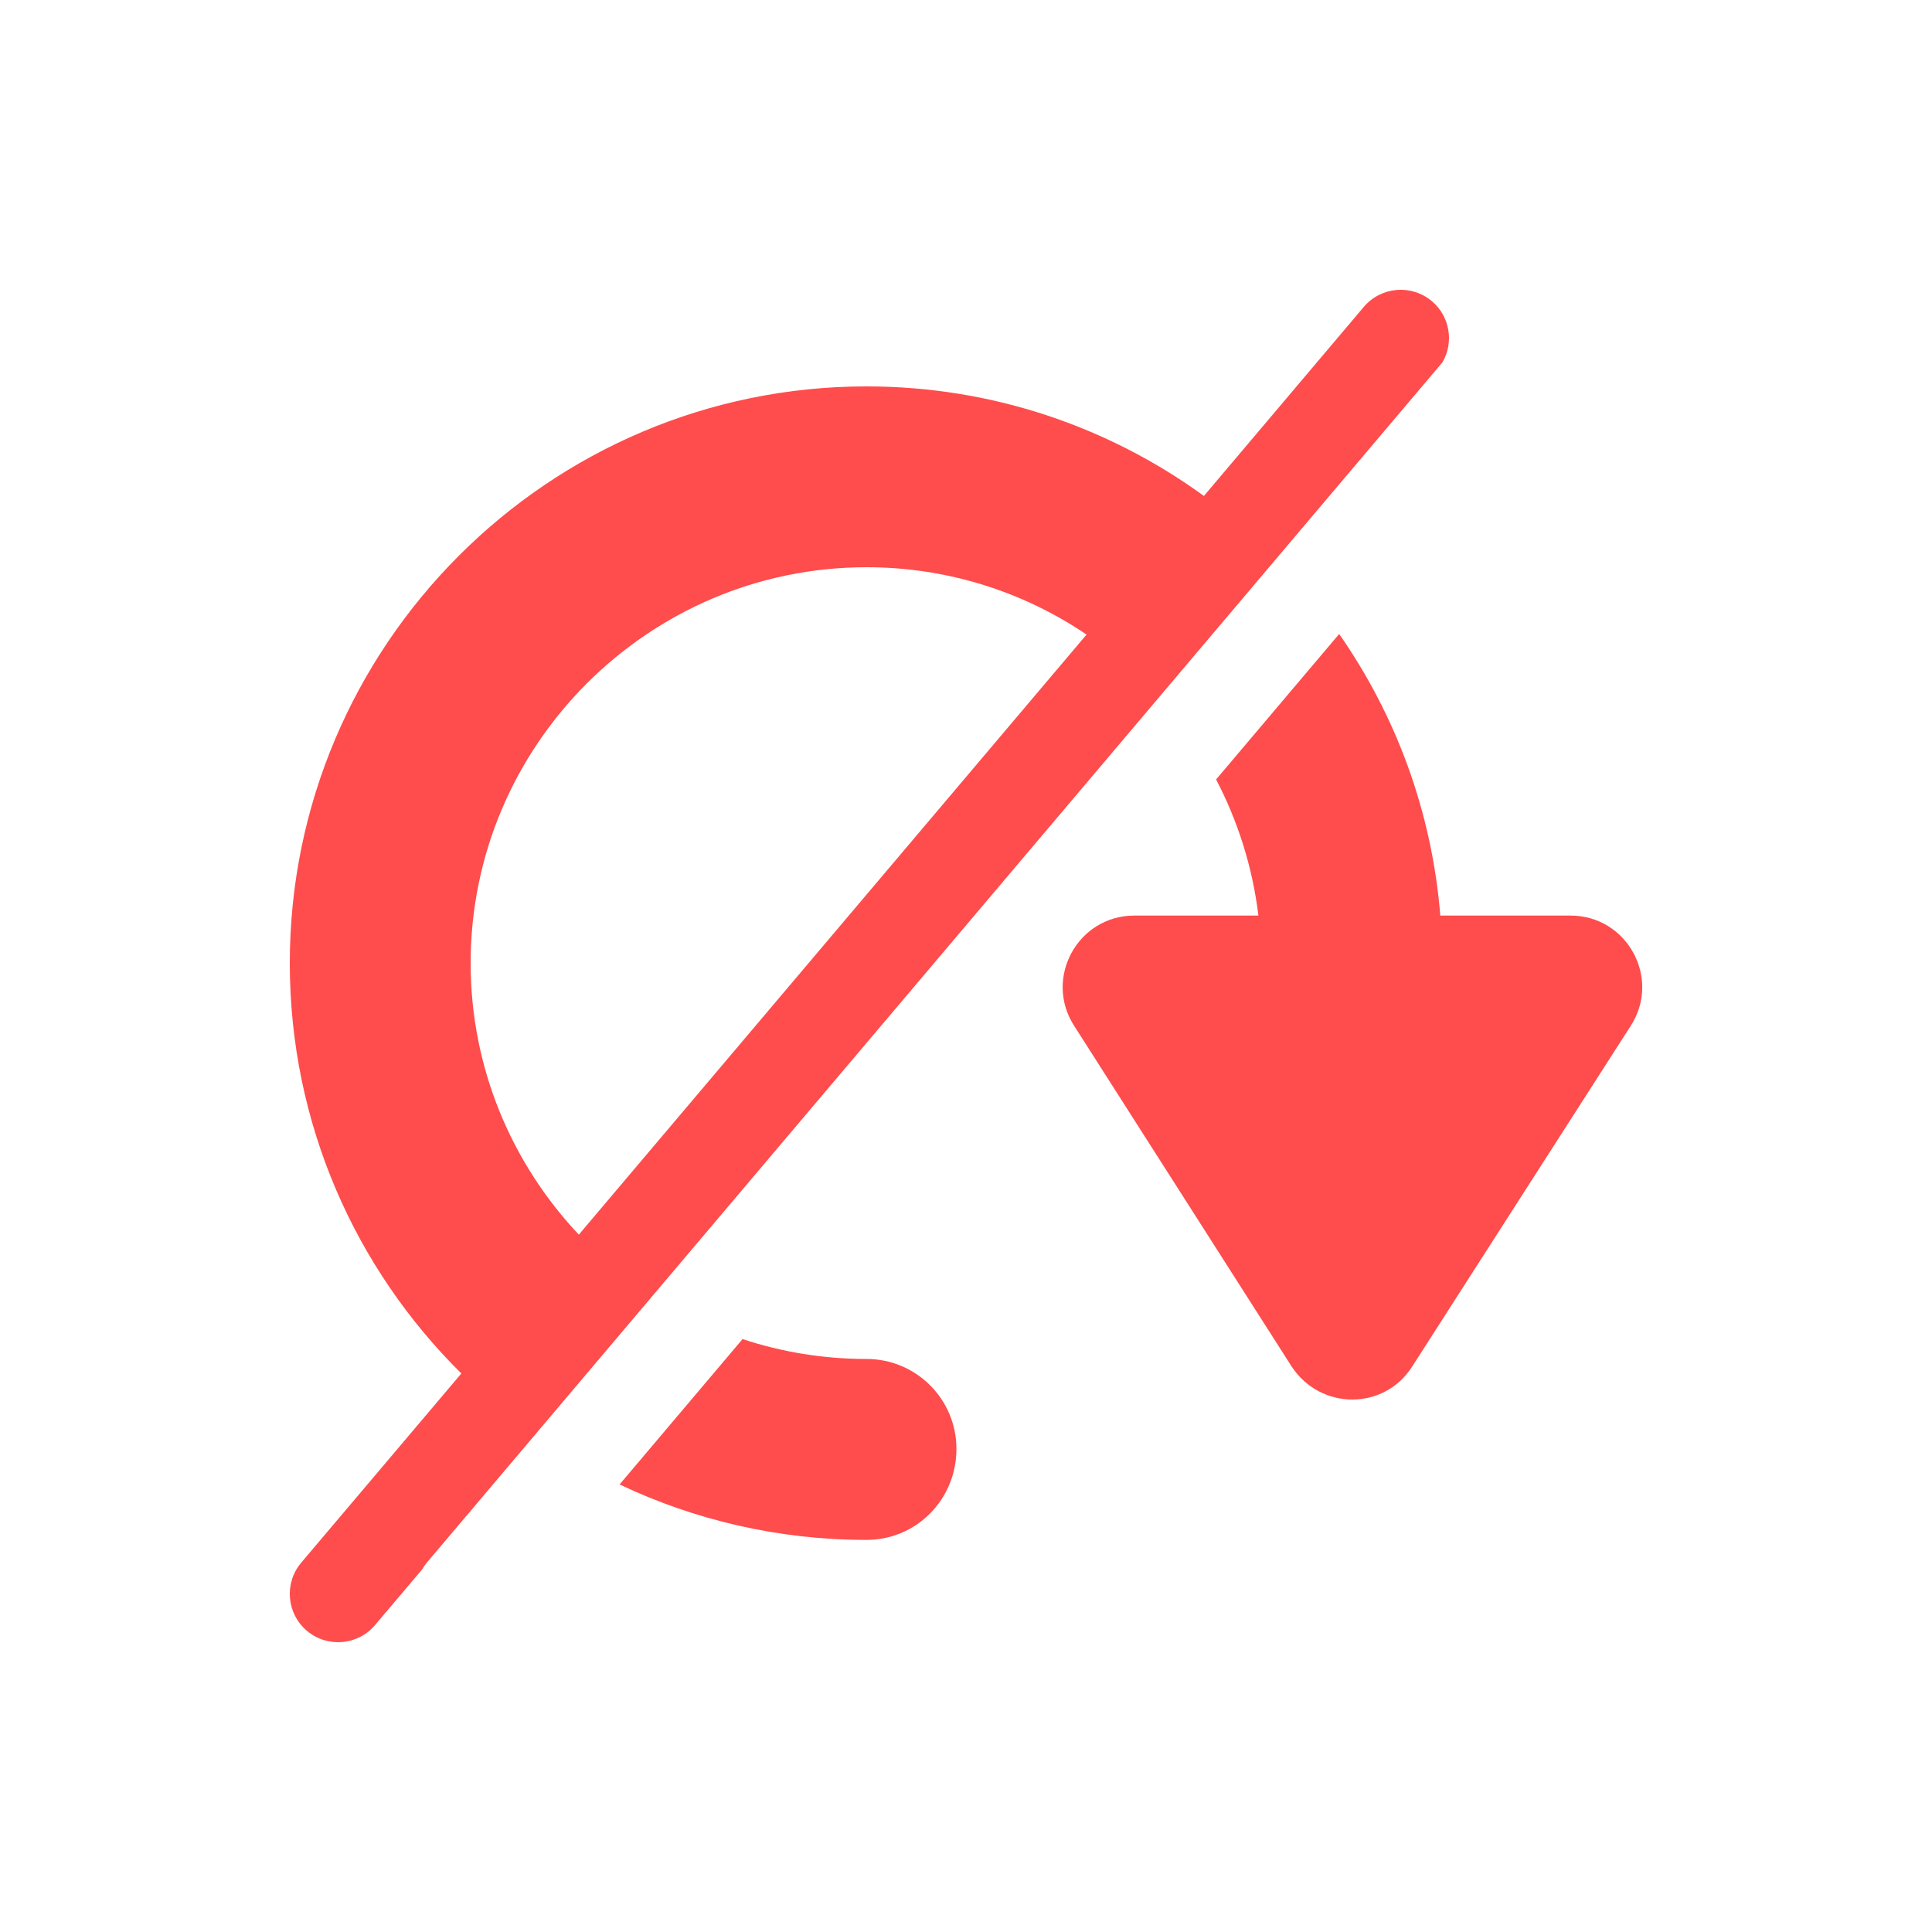
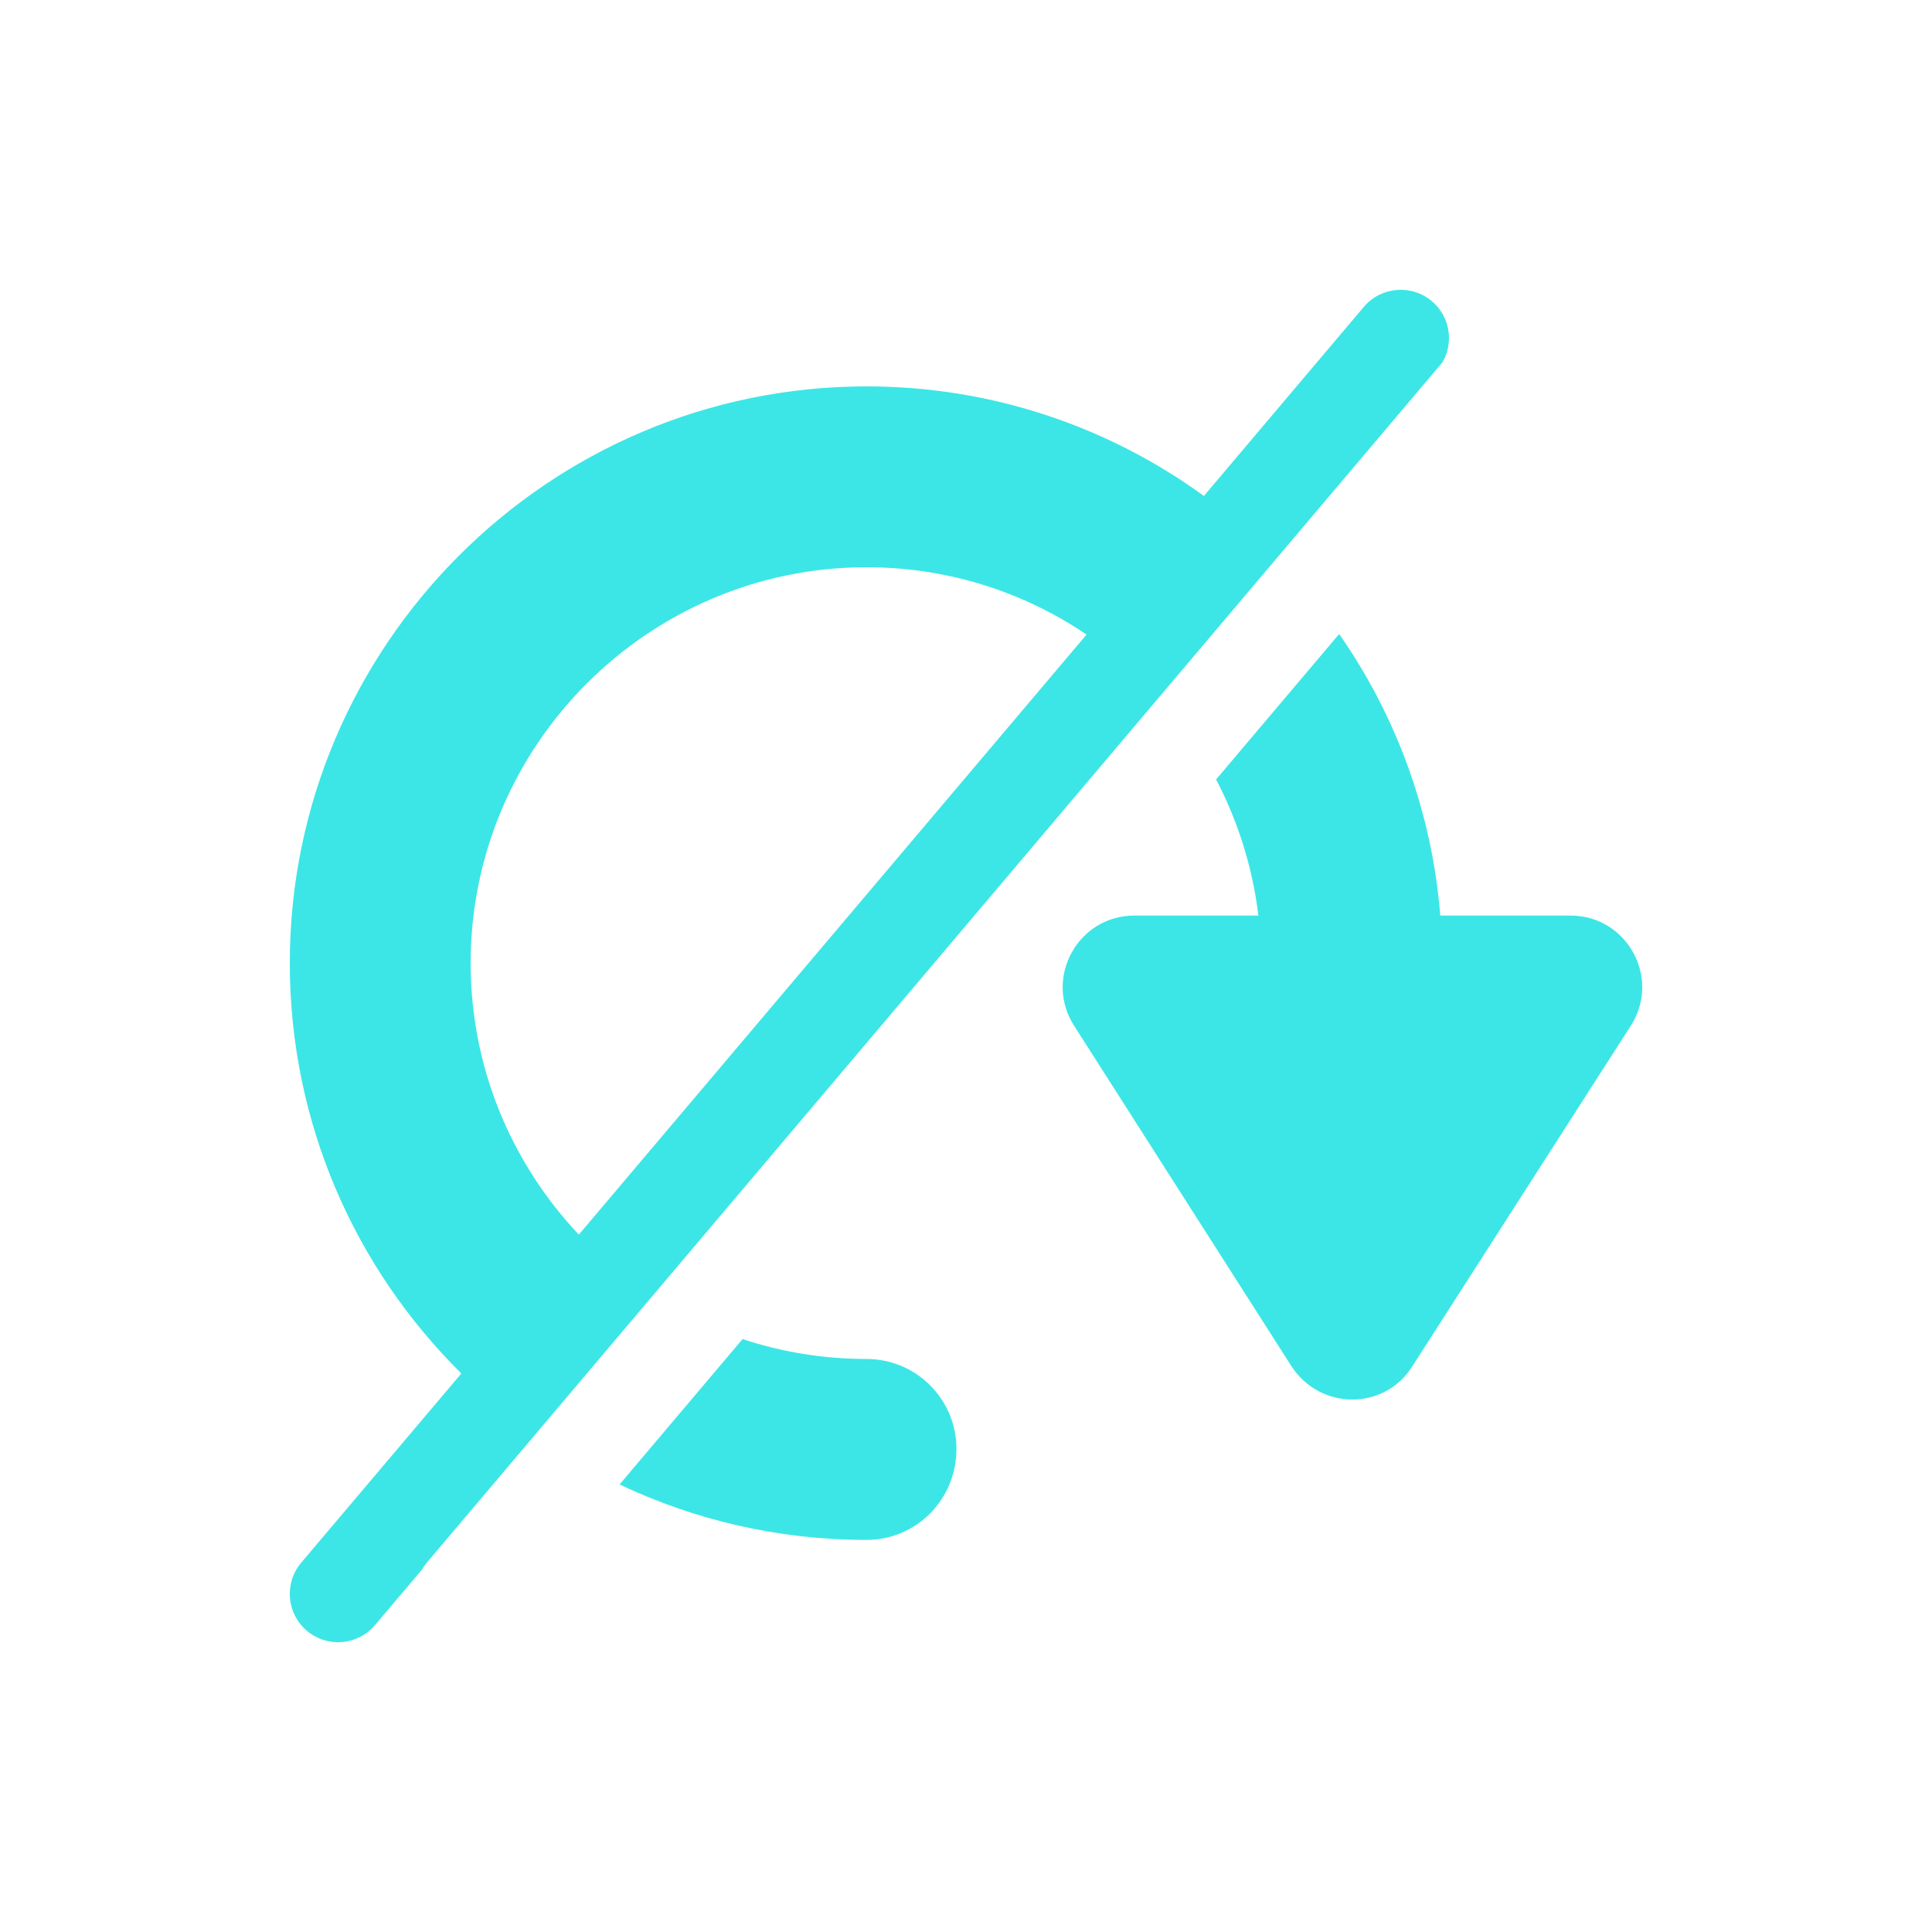
<svg xmlns="http://www.w3.org/2000/svg" width="20px" height="20px" viewBox="0 0 20 20" version="1.1">
  <defs />
  <g id="dont-rotate-active" stroke="none" stroke-width="1" fill="none" fill-rule="evenodd">
-     <path d="M12.589,8.069 L13.863,6.563 C14.449,7.403 14.823,8.401 14.91,9.478 L16.258,9.478 C16.847,9.478 17.2,10.131 16.879,10.623 L14.621,14.143 C14.332,14.603 13.669,14.603 13.369,14.143 L11.122,10.623 C10.801,10.131 11.154,9.478 11.743,9.478 L13.027,9.478 C12.966,8.975 12.814,8.499 12.589,8.069 Z M14.932,3.751 L4.418,16.177 C4.399,16.2 4.382,16.224 4.368,16.249 L3.882,16.823 C3.703,17.034 3.388,17.06 3.177,16.882 C2.966,16.703 2.94,16.388 3.118,16.177 L4.776,14.218 C3.68,13.135 3,11.632 3,9.97 C3,6.686 5.675,4 8.97,4 C10.274,4 11.481,4.421 12.463,5.134 L14.118,3.177 C14.297,2.966 14.612,2.94 14.823,3.118 C15.011,3.277 15.052,3.546 14.932,3.751 Z M6.414,15.367 L7.687,13.862 C8.091,13.996 8.523,14.068 8.97,14.068 C9.485,14.068 9.901,14.485 9.901,14.999 C9.901,15.524 9.485,15.941 8.97,15.941 C8.056,15.941 7.189,15.735 6.414,15.367 Z M11.248,6.569 C10.597,6.129 9.814,5.872 8.97,5.872 C6.714,5.872 4.872,7.713 4.872,9.97 C4.872,11.057 5.299,12.046 5.992,12.781 L11.248,6.569 Z" id="Combined-Shape" fill="#FF4C4C" />
+     <path d="M12.589,8.069 L13.863,6.563 C14.449,7.403 14.823,8.401 14.91,9.478 L16.258,9.478 C16.847,9.478 17.2,10.131 16.879,10.623 L14.621,14.143 C14.332,14.603 13.669,14.603 13.369,14.143 L11.122,10.623 C10.801,10.131 11.154,9.478 11.743,9.478 L13.027,9.478 C12.966,8.975 12.814,8.499 12.589,8.069 Z M14.932,3.751 L4.418,16.177 C4.399,16.2 4.382,16.224 4.368,16.249 L3.882,16.823 C3.703,17.034 3.388,17.06 3.177,16.882 C2.966,16.703 2.94,16.388 3.118,16.177 L4.776,14.218 C3.68,13.135 3,11.632 3,9.97 C3,6.686 5.675,4 8.97,4 C10.274,4 11.481,4.421 12.463,5.134 L14.118,3.177 C14.297,2.966 14.612,2.94 14.823,3.118 C15.011,3.277 15.052,3.546 14.932,3.751 Z M6.414,15.367 L7.687,13.862 C8.091,13.996 8.523,14.068 8.97,14.068 C9.485,14.068 9.901,14.485 9.901,14.999 C9.901,15.524 9.485,15.941 8.97,15.941 C8.056,15.941 7.189,15.735 6.414,15.367 Z M11.248,6.569 C10.597,6.129 9.814,5.872 8.97,5.872 C6.714,5.872 4.872,7.713 4.872,9.97 C4.872,11.057 5.299,12.046 5.992,12.781 L11.248,6.569 Z" id="Combined-Shape" fill="#3ce6e6" />
  </g>
</svg>
